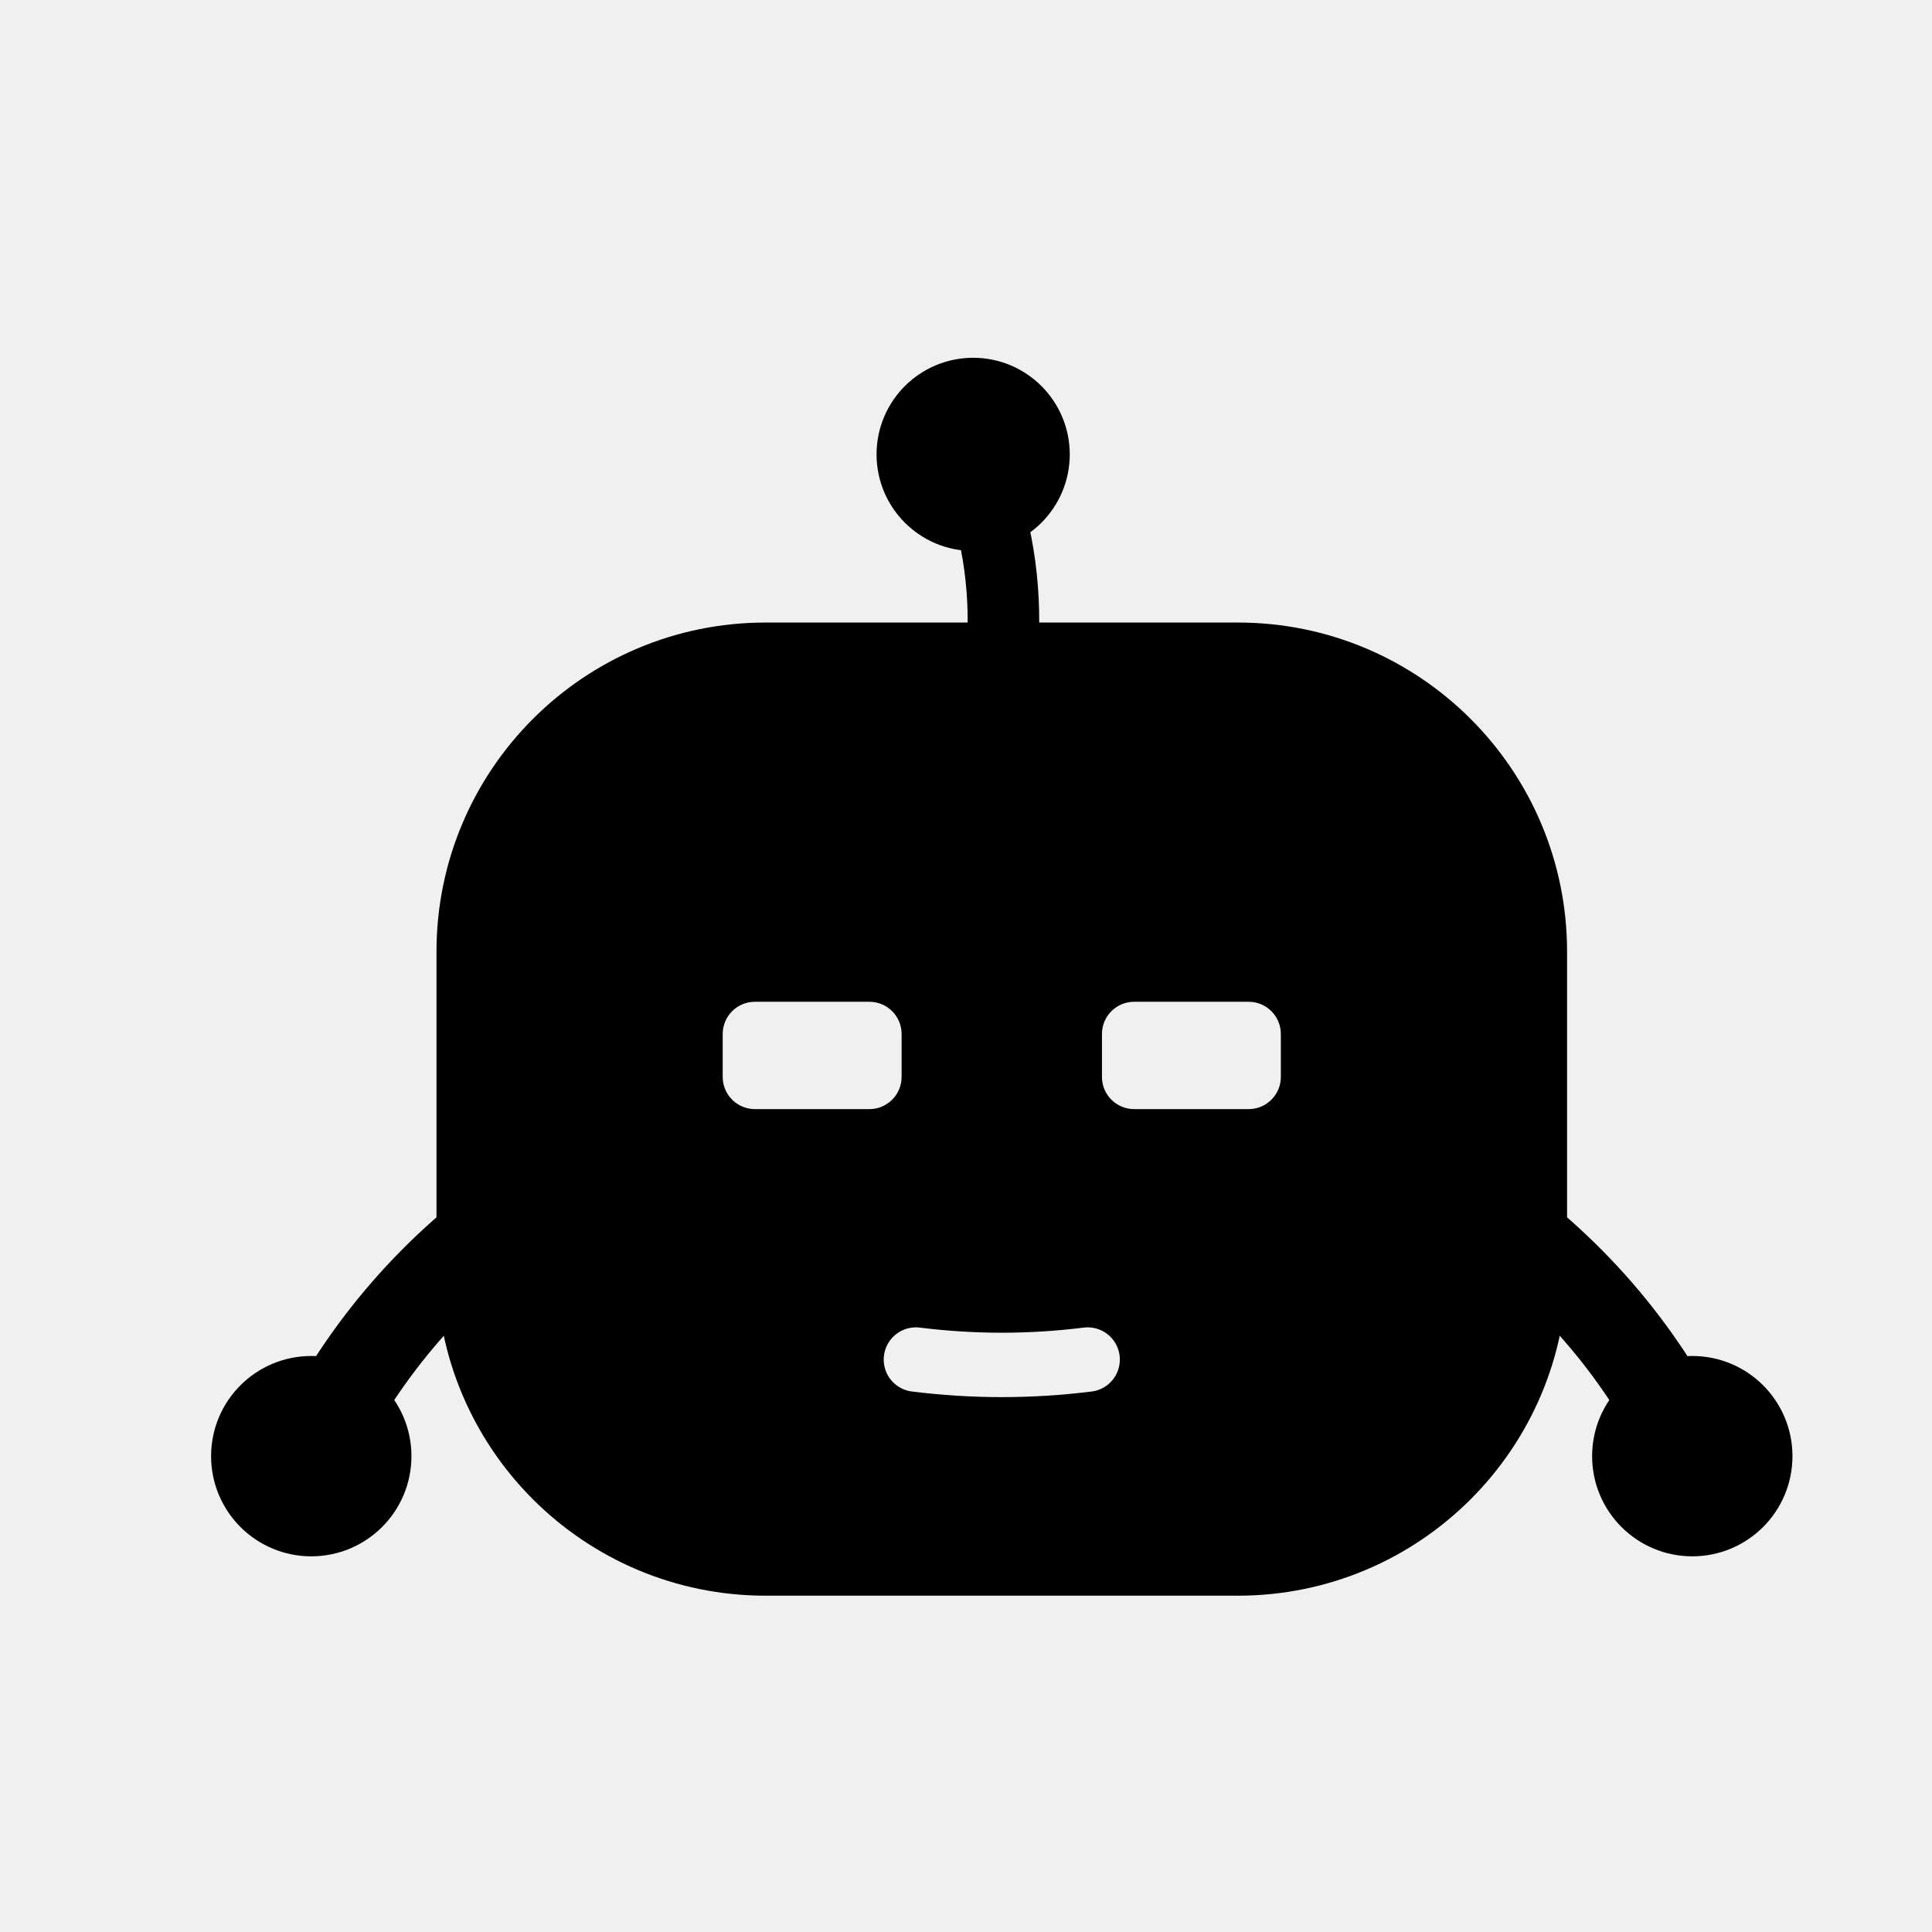
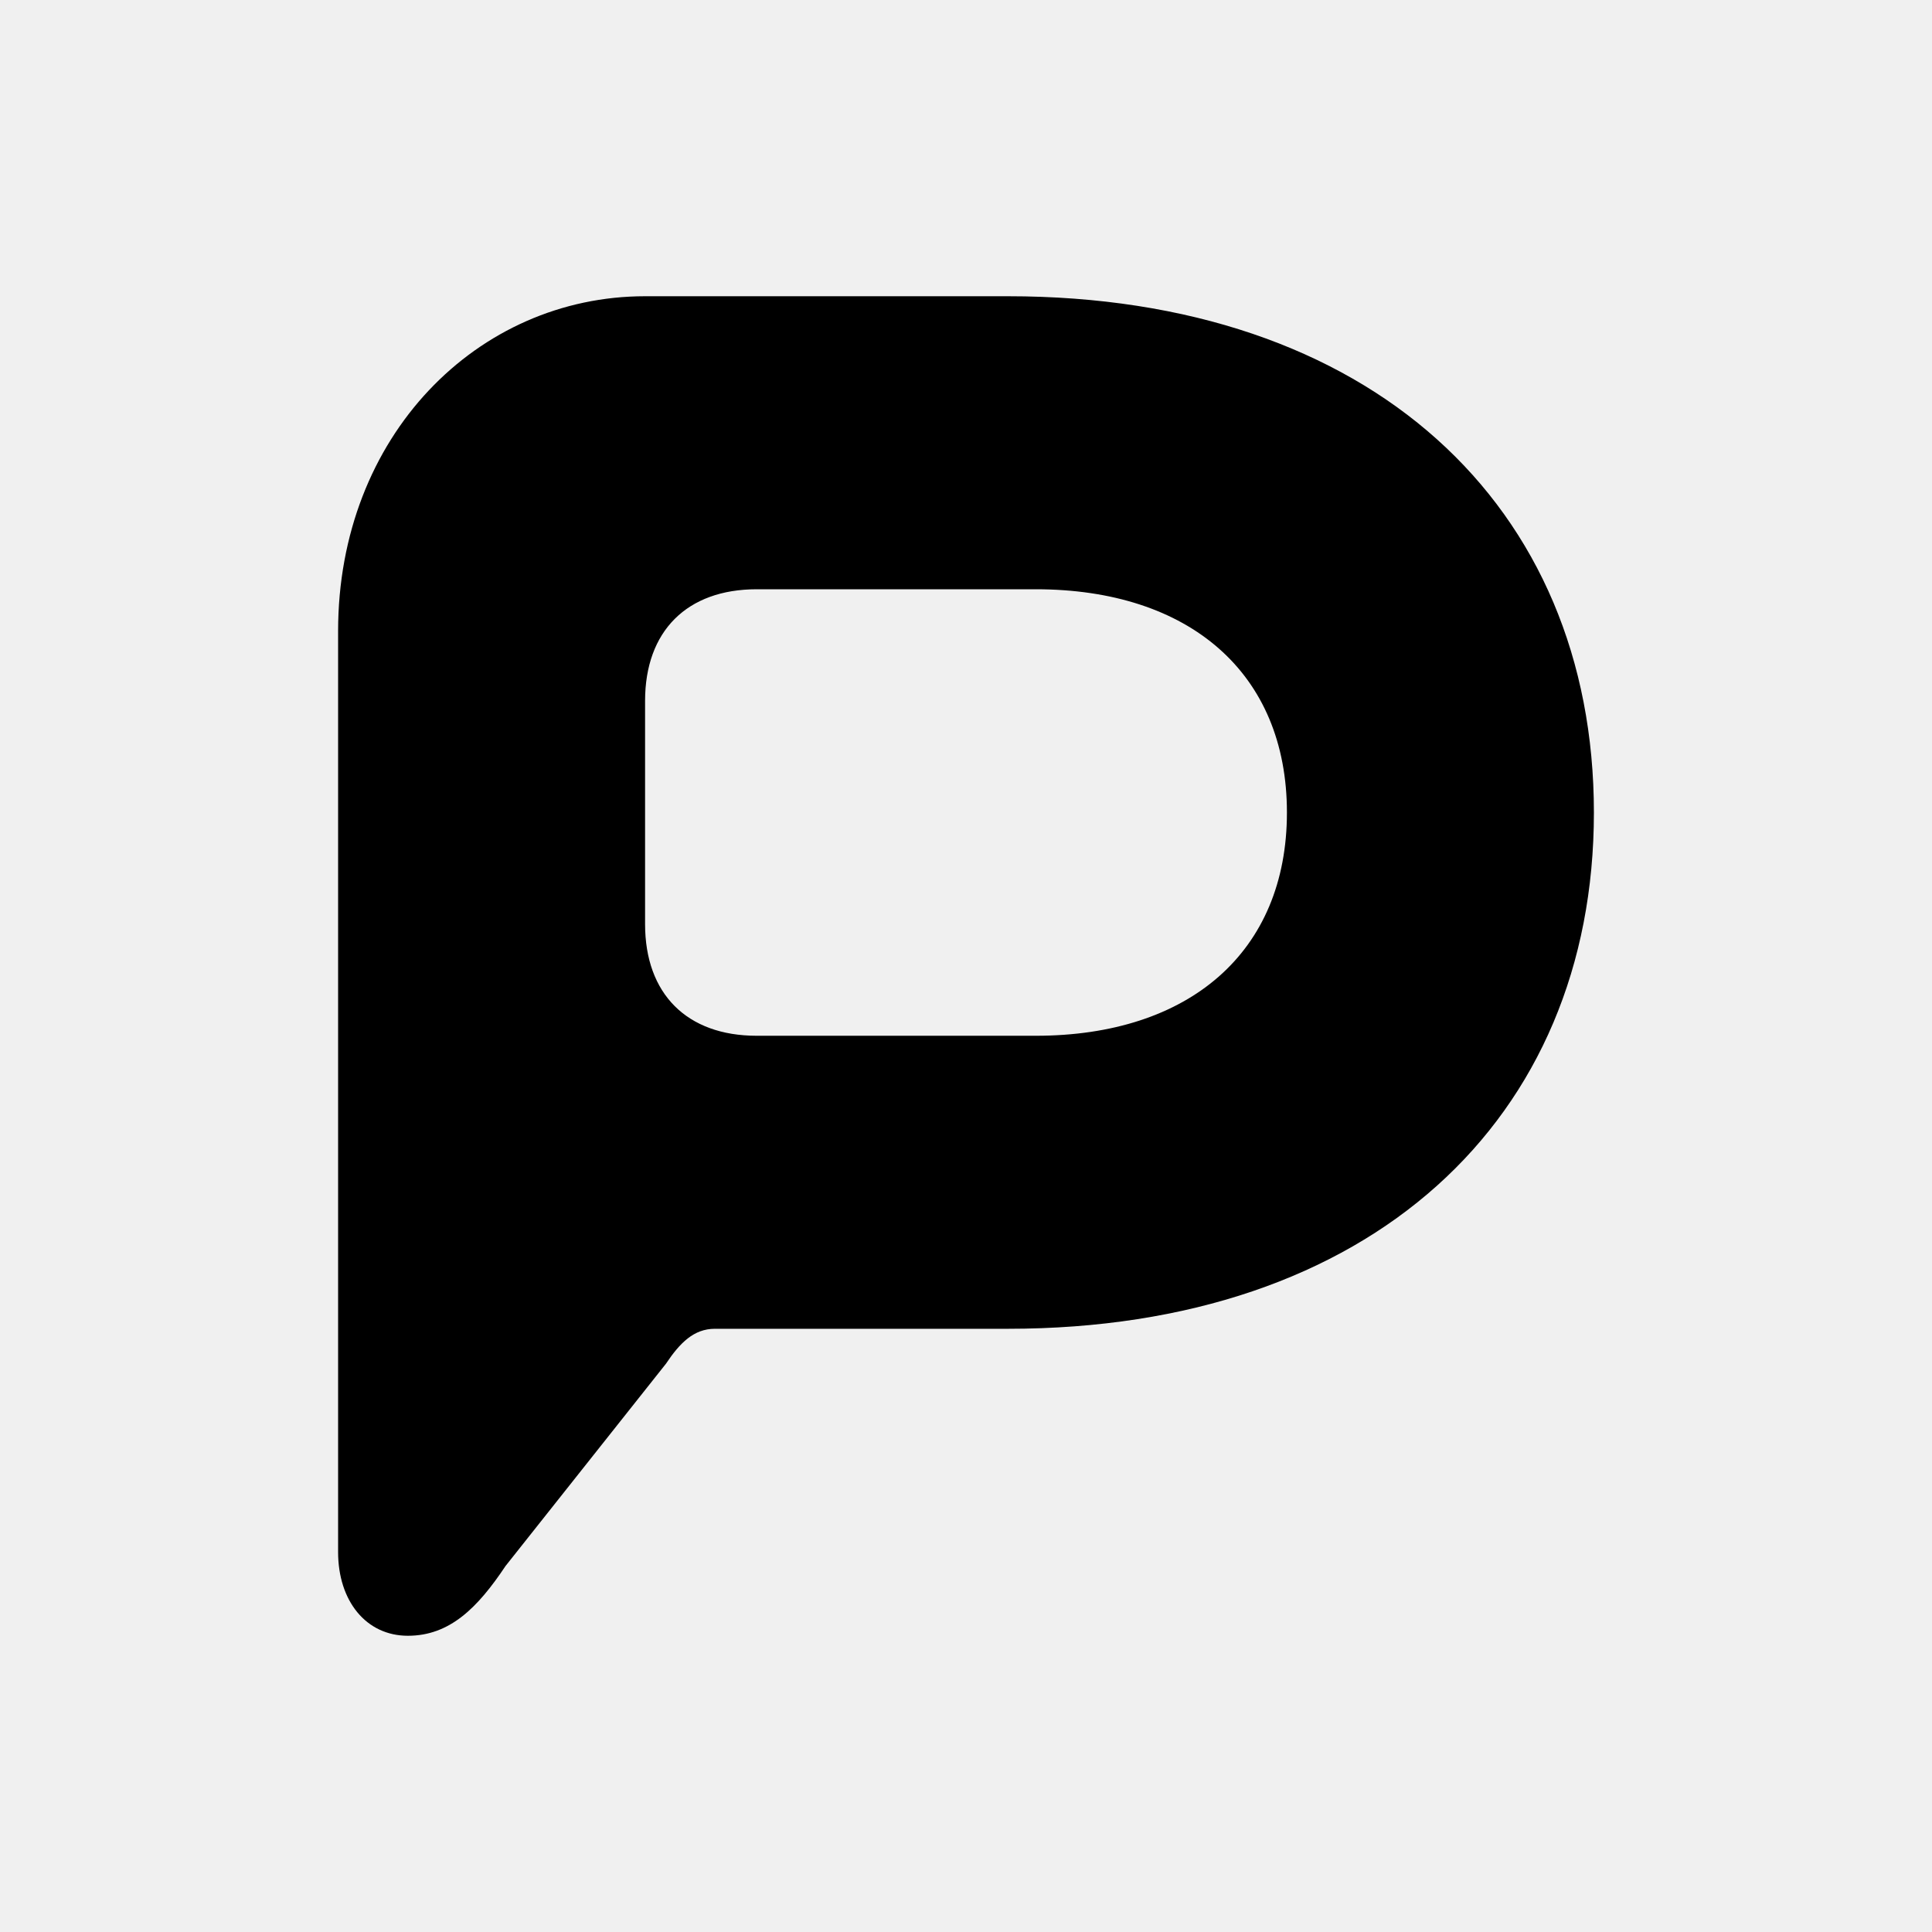
- <svg xmlns="http://www.w3.org/2000/svg" viewBox="-3 -4 27 27" role="img" aria-label="pudding tray icon">
-   <defs>
-     <mask id="cutouts">
-       <rect x="-3" y="-4" width="27" height="27" fill="#fff" />
-       <rect x="7.1" y="10" width="2.5" height="1.5" rx="0.45" fill="#000" />
-       <rect x="12.4" y="10" width="2.5" height="1.5" rx="0.45" fill="#000" />
-       <path d="M9.8 15 Q11 15.15 12.2 15" fill="none" stroke="#000" stroke-width="0.9" stroke-linecap="round" />
-     </mask>
-   </defs>
-   <g fill="#000" stroke="#000" stroke-linecap="round" stroke-linejoin="round" mask="url(#cutouts)">
-     <path d="M11 5.2 C11.08 4.3 10.95 3.45 10.68 2.75" fill="none" stroke-width="1" />
-     <circle cx="10.6" cy="2.35" r="0.85" />
-     <path d="M4.25 12.9 Q2.35 14.25 1.35 16.35" fill="none" stroke-width="1.25" />
-     <path d="M17.75 12.9 Q19.65 14.25 20.65 16.35" fill="none" stroke-width="1.25" />
-     <circle cx="1.35" cy="16.35" r="0.9" />
-     <circle cx="20.65" cy="16.35" r="0.9" />
-     <rect x="3.6" y="5.2" width="14.8" height="12.6" rx="4.1" />
-   </g>
+ <svg xmlns="http://www.w3.org/2000/svg" viewBox="0 0 36 36" role="img" aria-label="Pudding tray icon">
+   <path transform="translate(1.88 1.88) scale(.26)" fill="#000000" fill-rule="evenodd" d="     M39 14H65     C91 14 107 29 107 51     C107 73 91 88 65 88H44     C42.5 88 41.5 89 40.5 90.5     L29 105     C27 108 25 110 22 110     C19 110 17 107.5 17 104V38     C17 24 27 14 39 14Z     M47 35H67     C78 35 85 41 85 51     C85 61 78 67 67 67H47     C42 67 39 64 39 59V43     C39 38 42 35 47 35Z" />
</svg>
